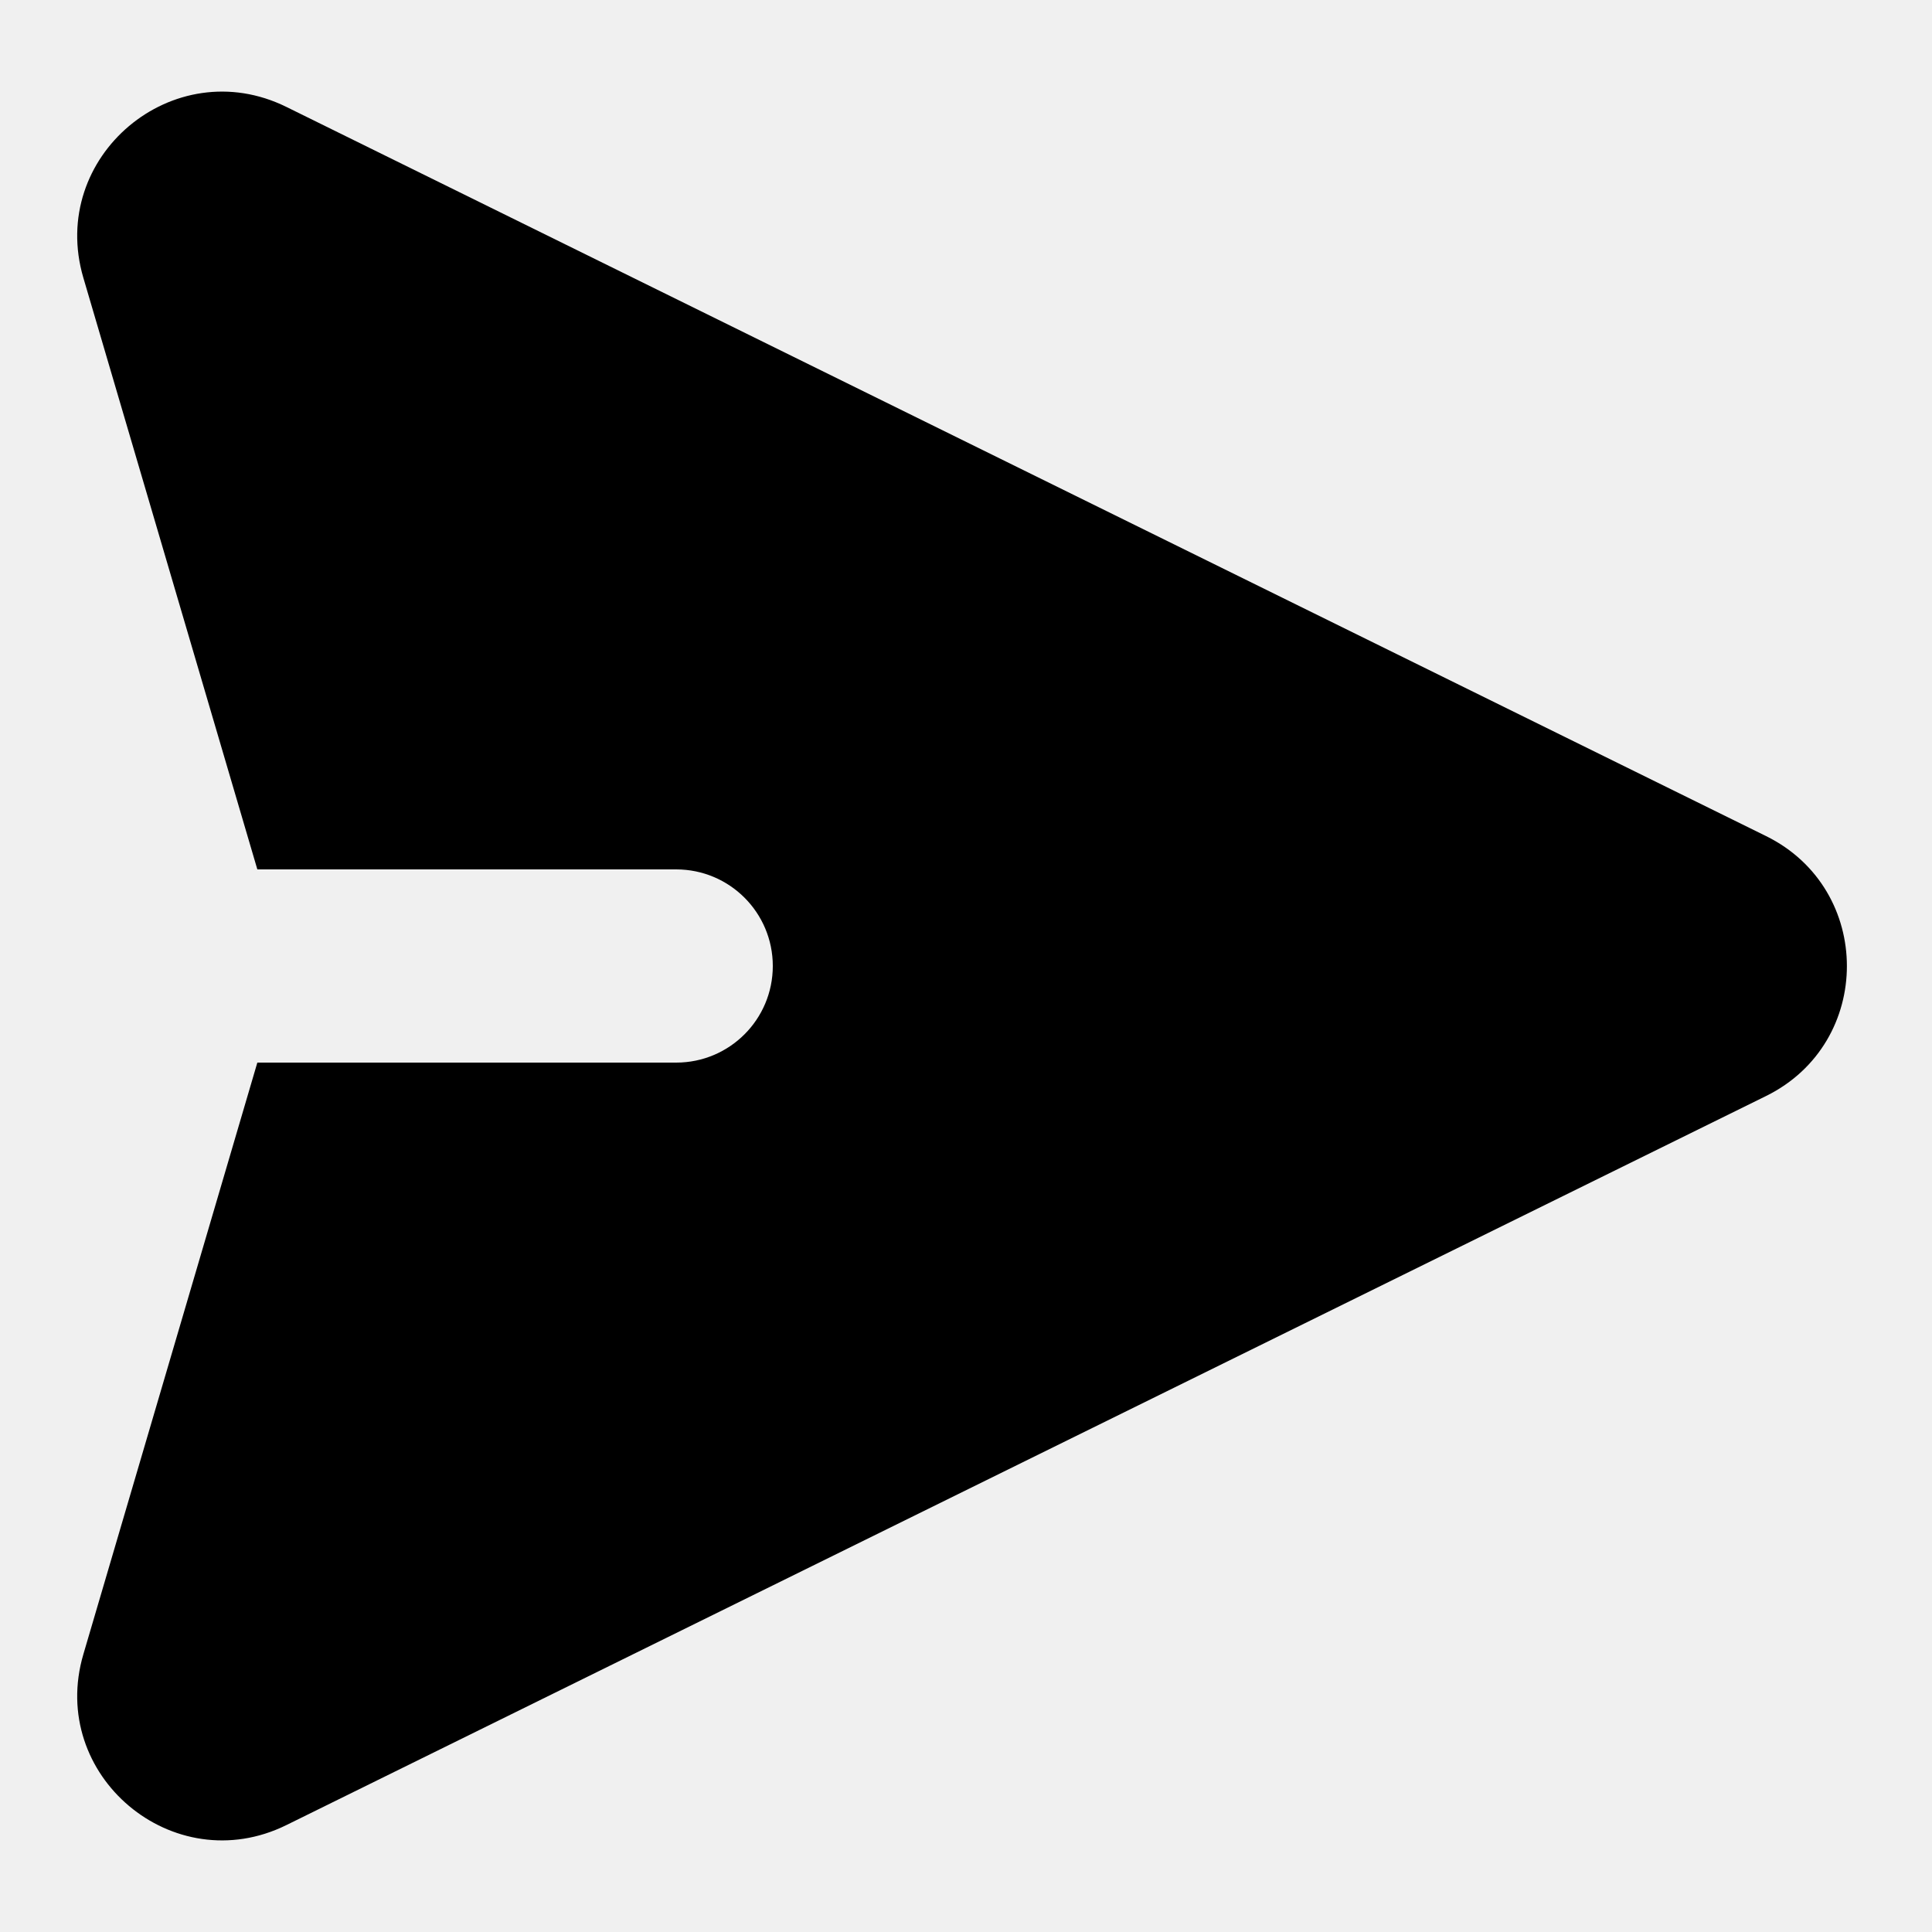
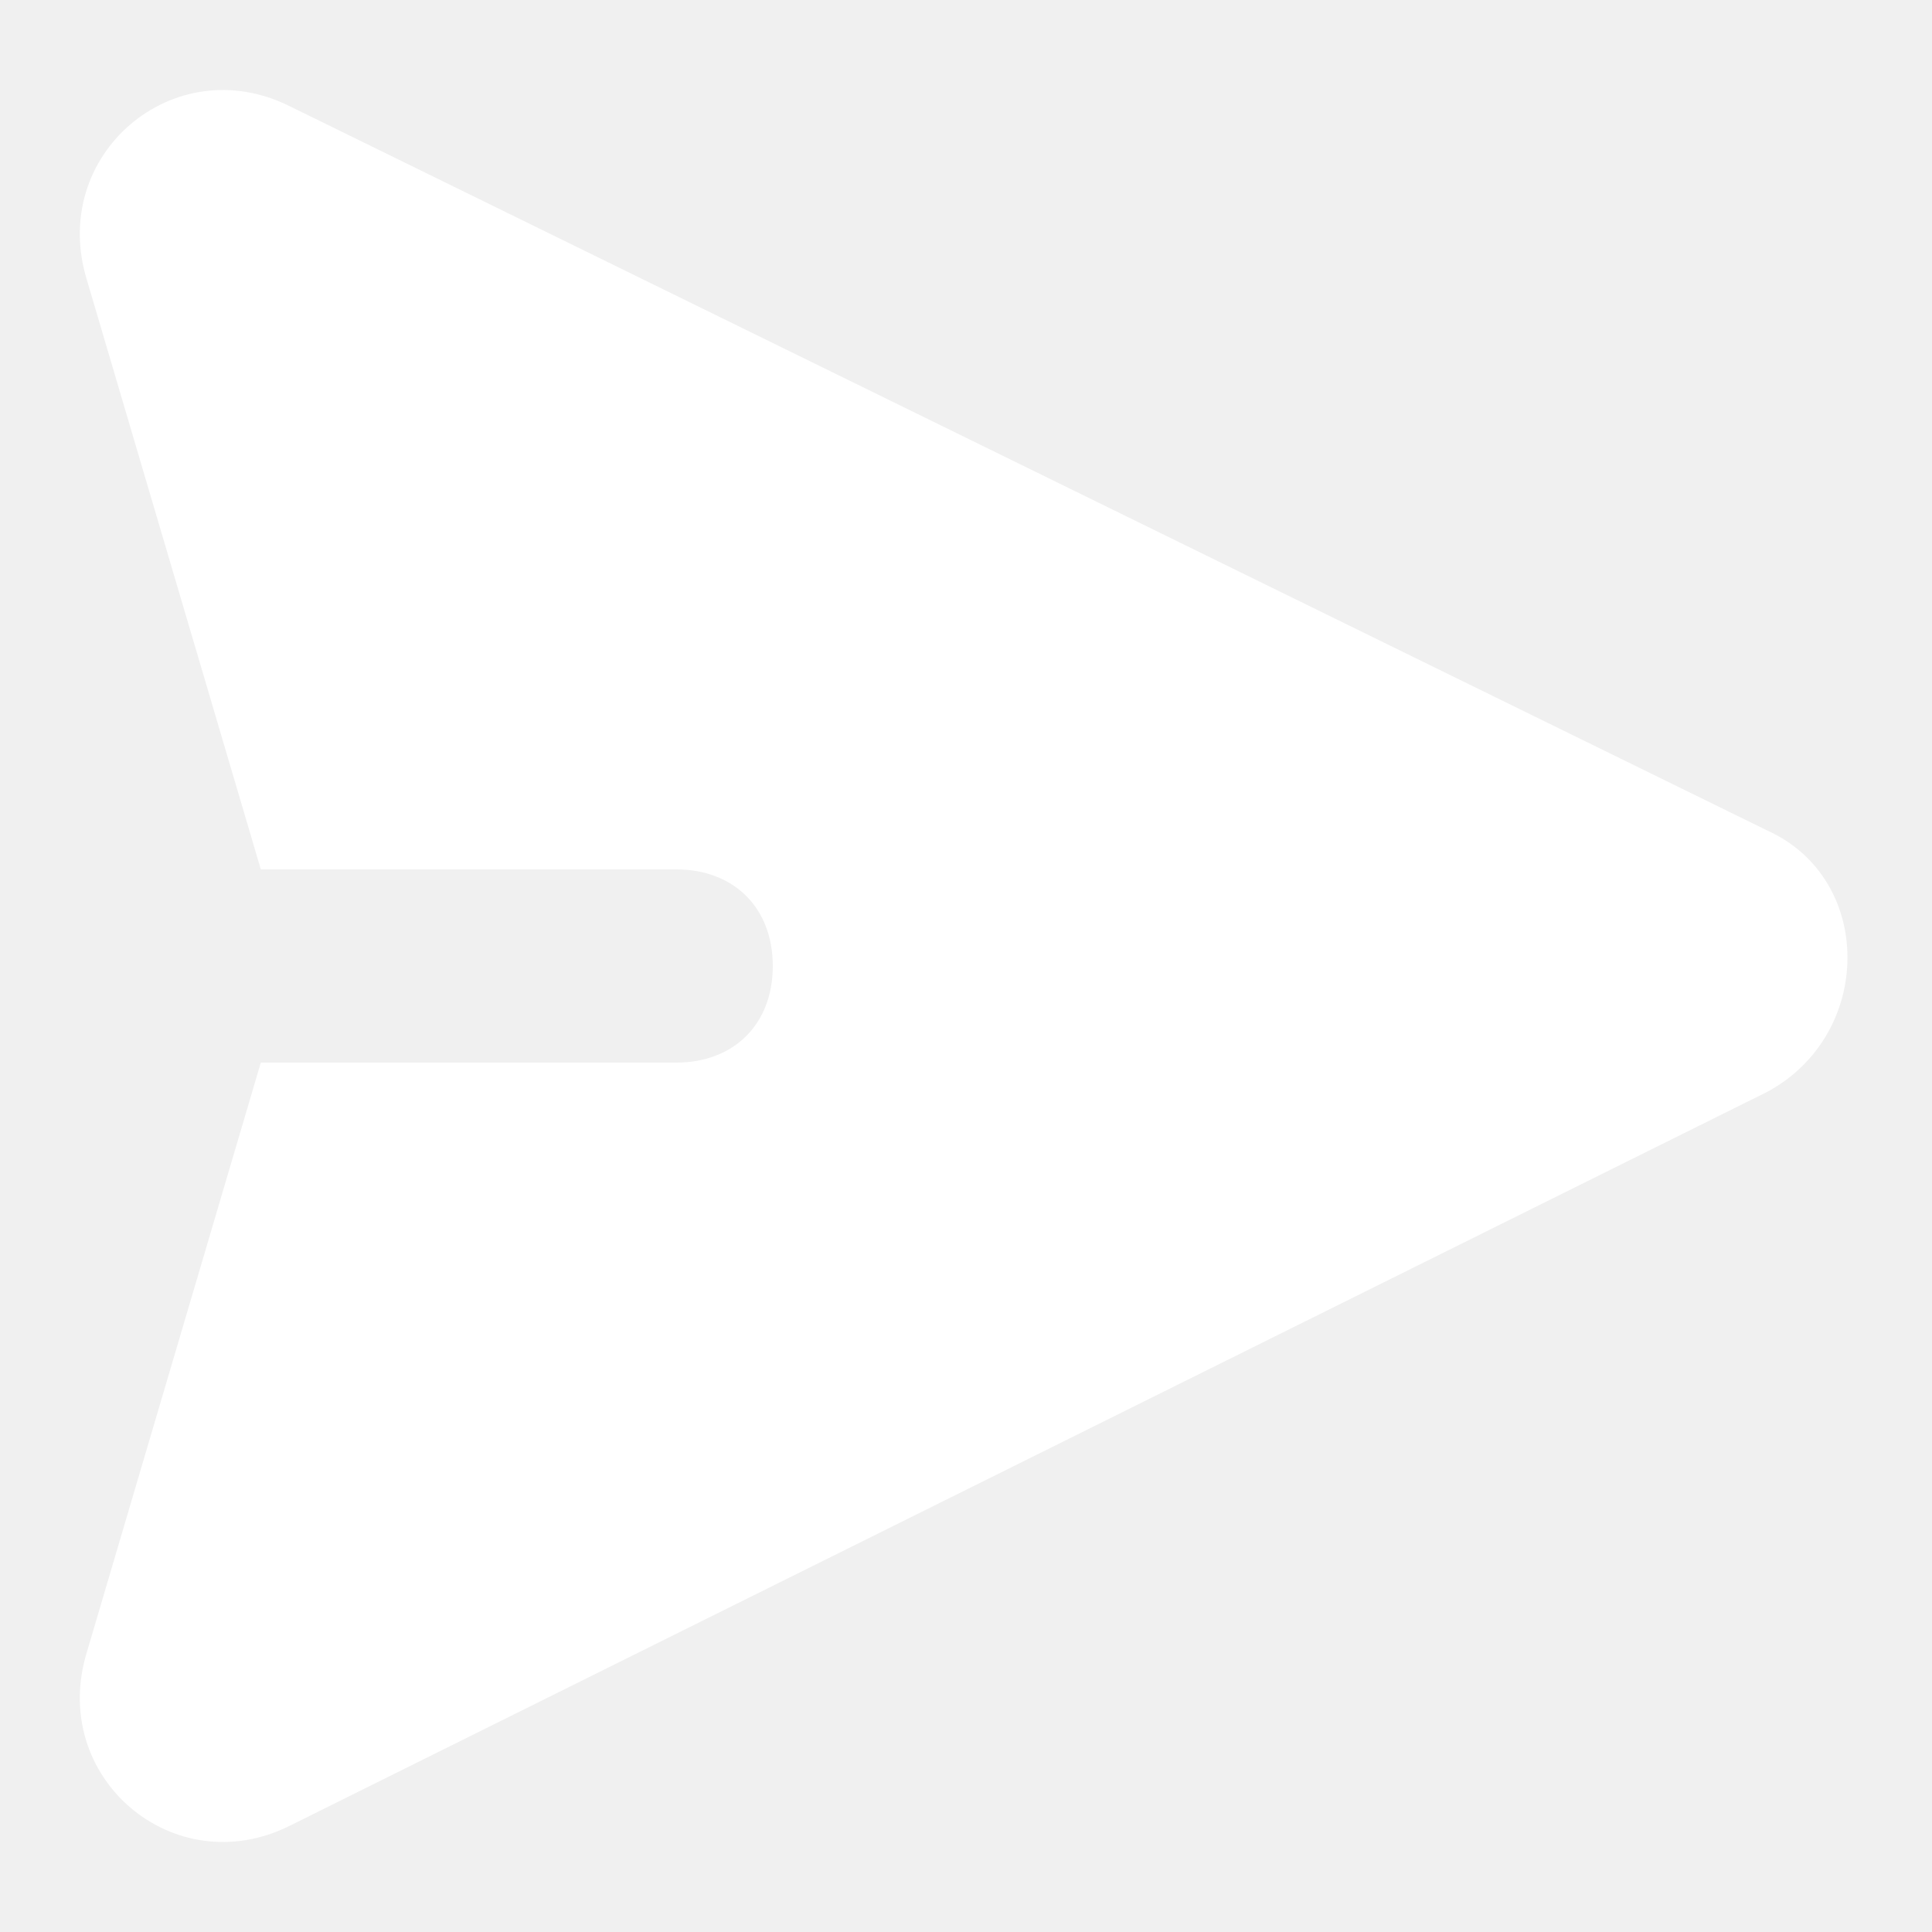
- <svg xmlns="http://www.w3.org/2000/svg" width="20" height="20" viewBox="0 0 20 20" fill="none">
-   <path d="M0.863 2.876C0.494 1.622 1.793 0.529 2.965 1.107L18.282 8.655C19.398 9.205 19.398 10.796 18.282 11.346L2.965 18.893C1.793 19.471 0.494 18.378 0.863 17.125L2.664 11H7C7.553 11 8 10.552 8 10C8 9.448 7.553 9 7 9H2.664L0.863 2.876Z" fill="black" />
+ <svg xmlns="http://www.w3.org/2000/svg" version="1.1" id="Layer_1" x="0px" y="0px" viewBox="0 0 20 20" style="enable-background:new 0 0 20 20;" xml:space="preserve">
+   <style type="text/css">
+ 	.st0{fill:#FFFFFF;}
+ </style>
+   <path class="st0" d="M0.9,2.9C0.5,1.6,1.8,0.5,3,1.1l15.3,7.5c1.1,0.5,1.1,2.1,0,2.7L3,18.9c-1.2,0.6-2.5-0.5-2.1-1.8L2.7,11H7  c0.6,0,1-0.4,1-1c0-0.6-0.4-1-1-1H2.7L0.9,2.9z" />
</svg>
